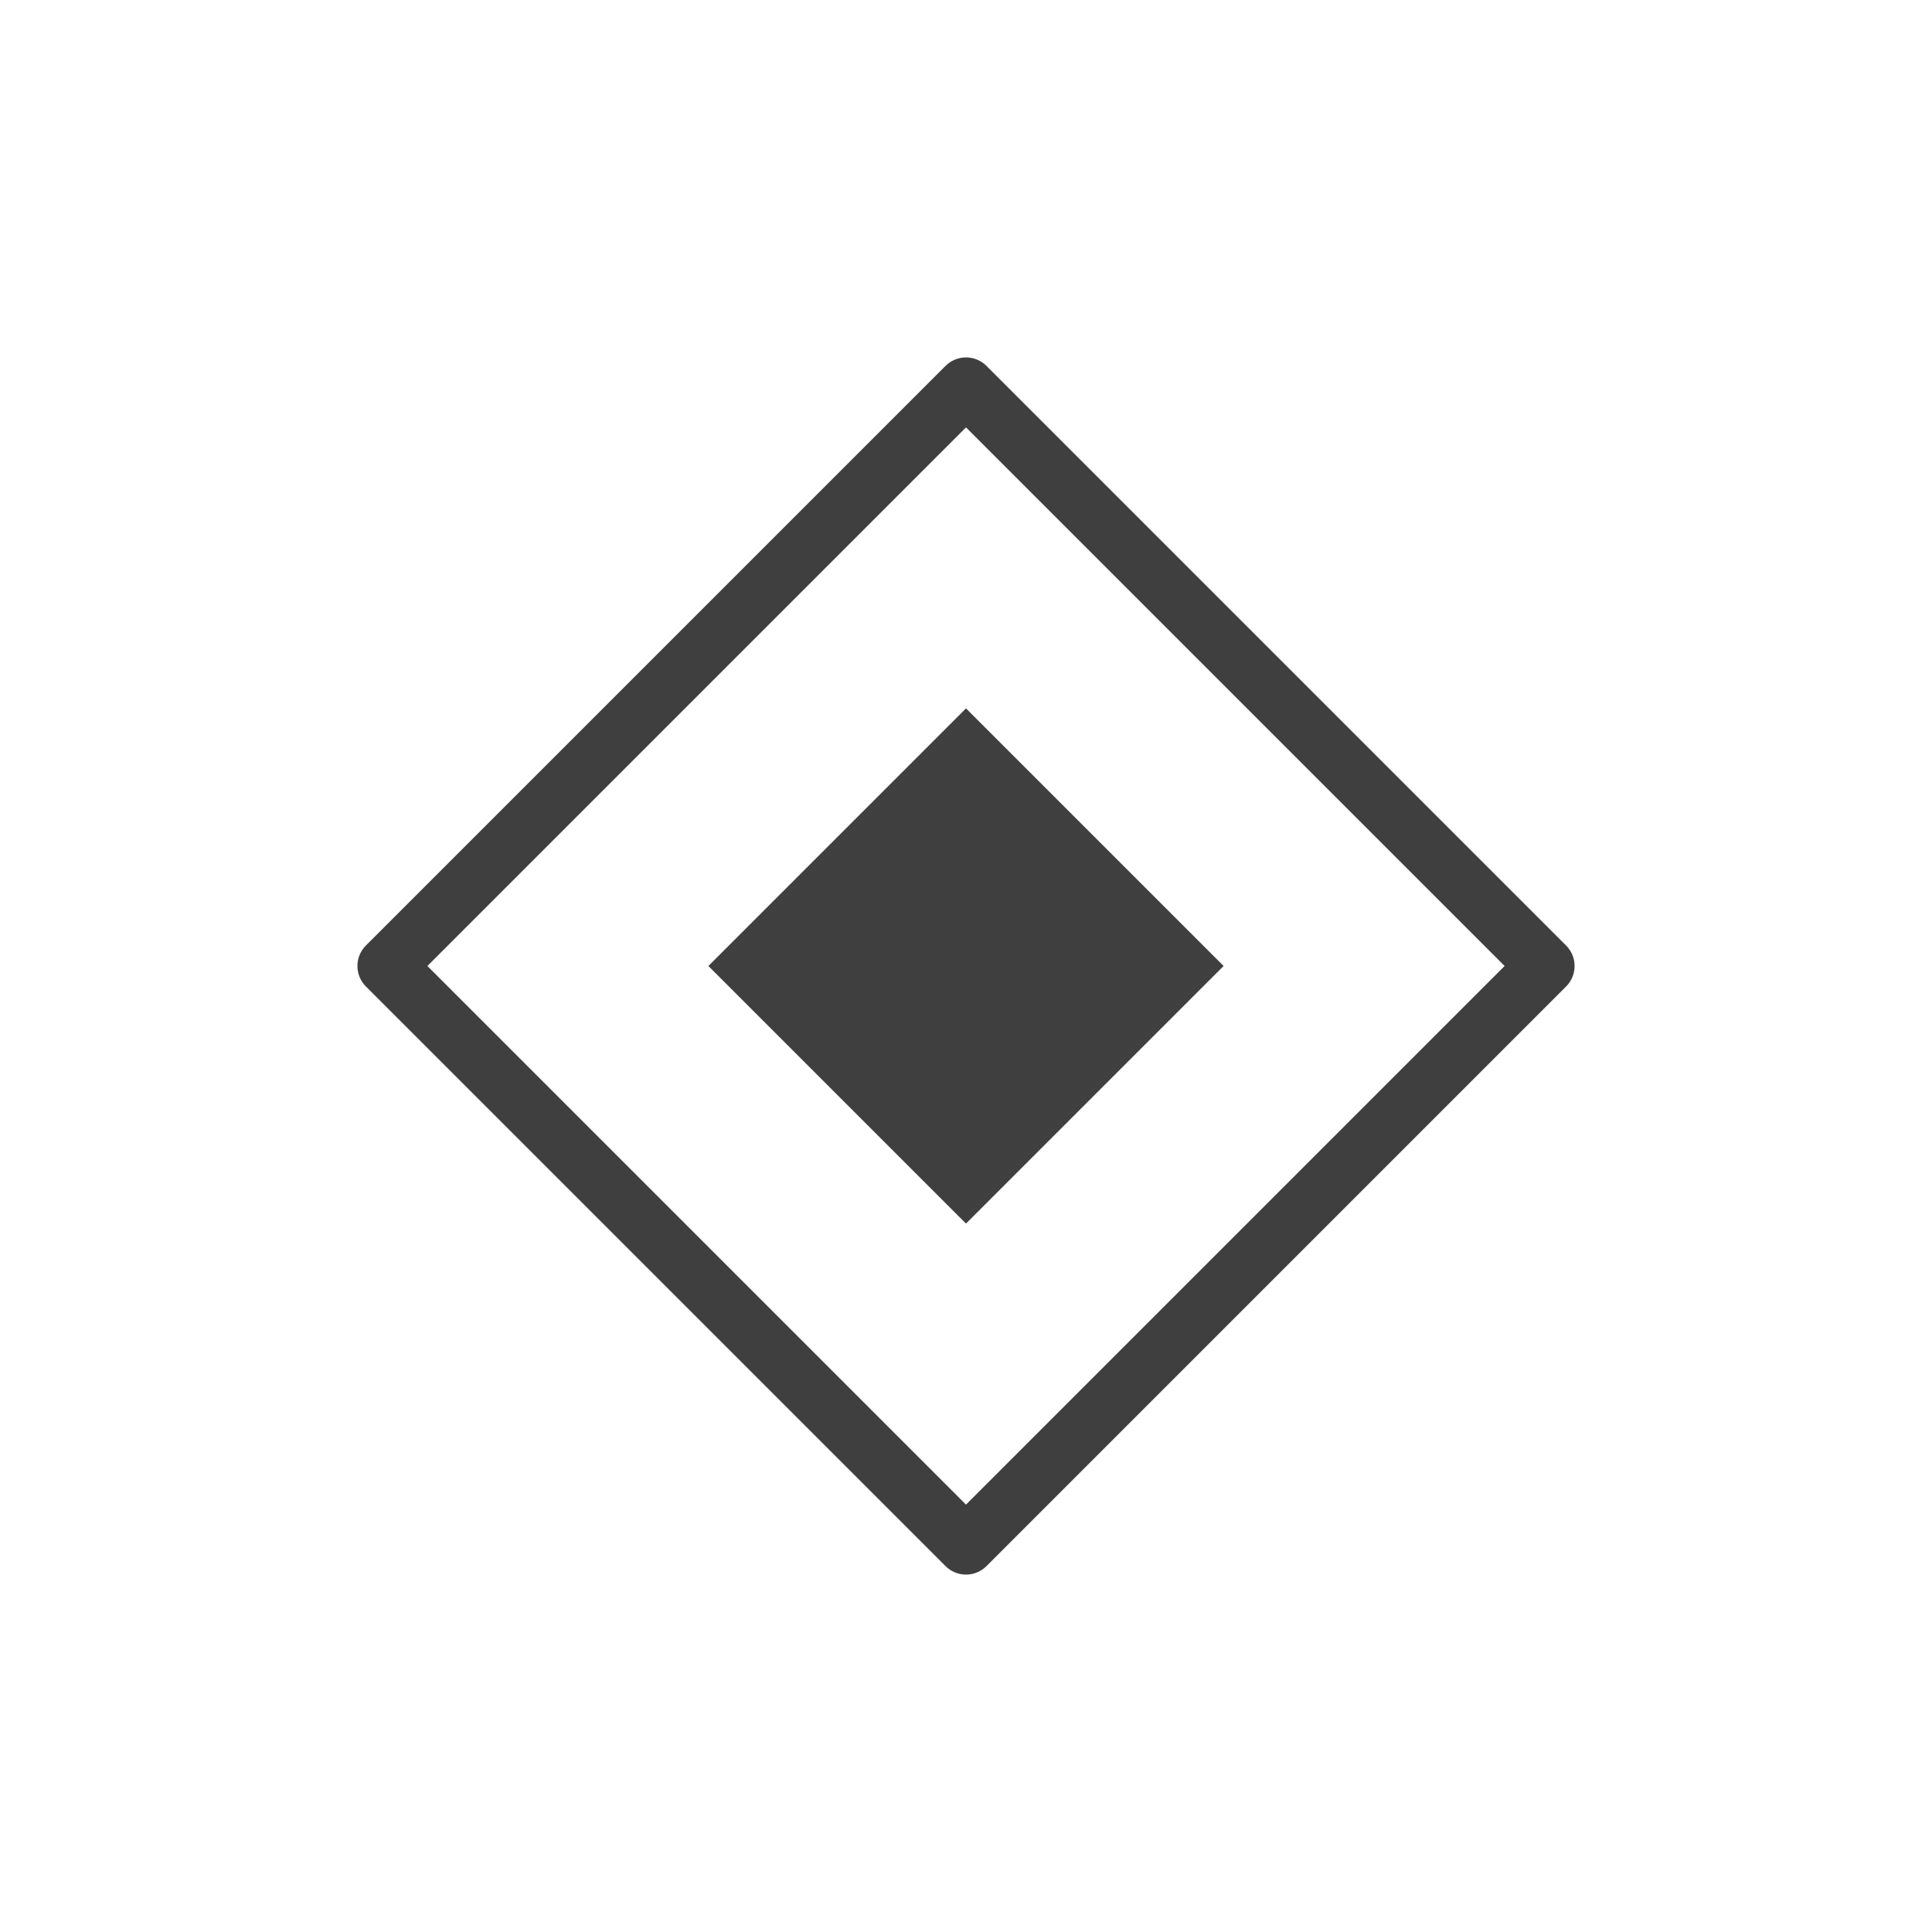
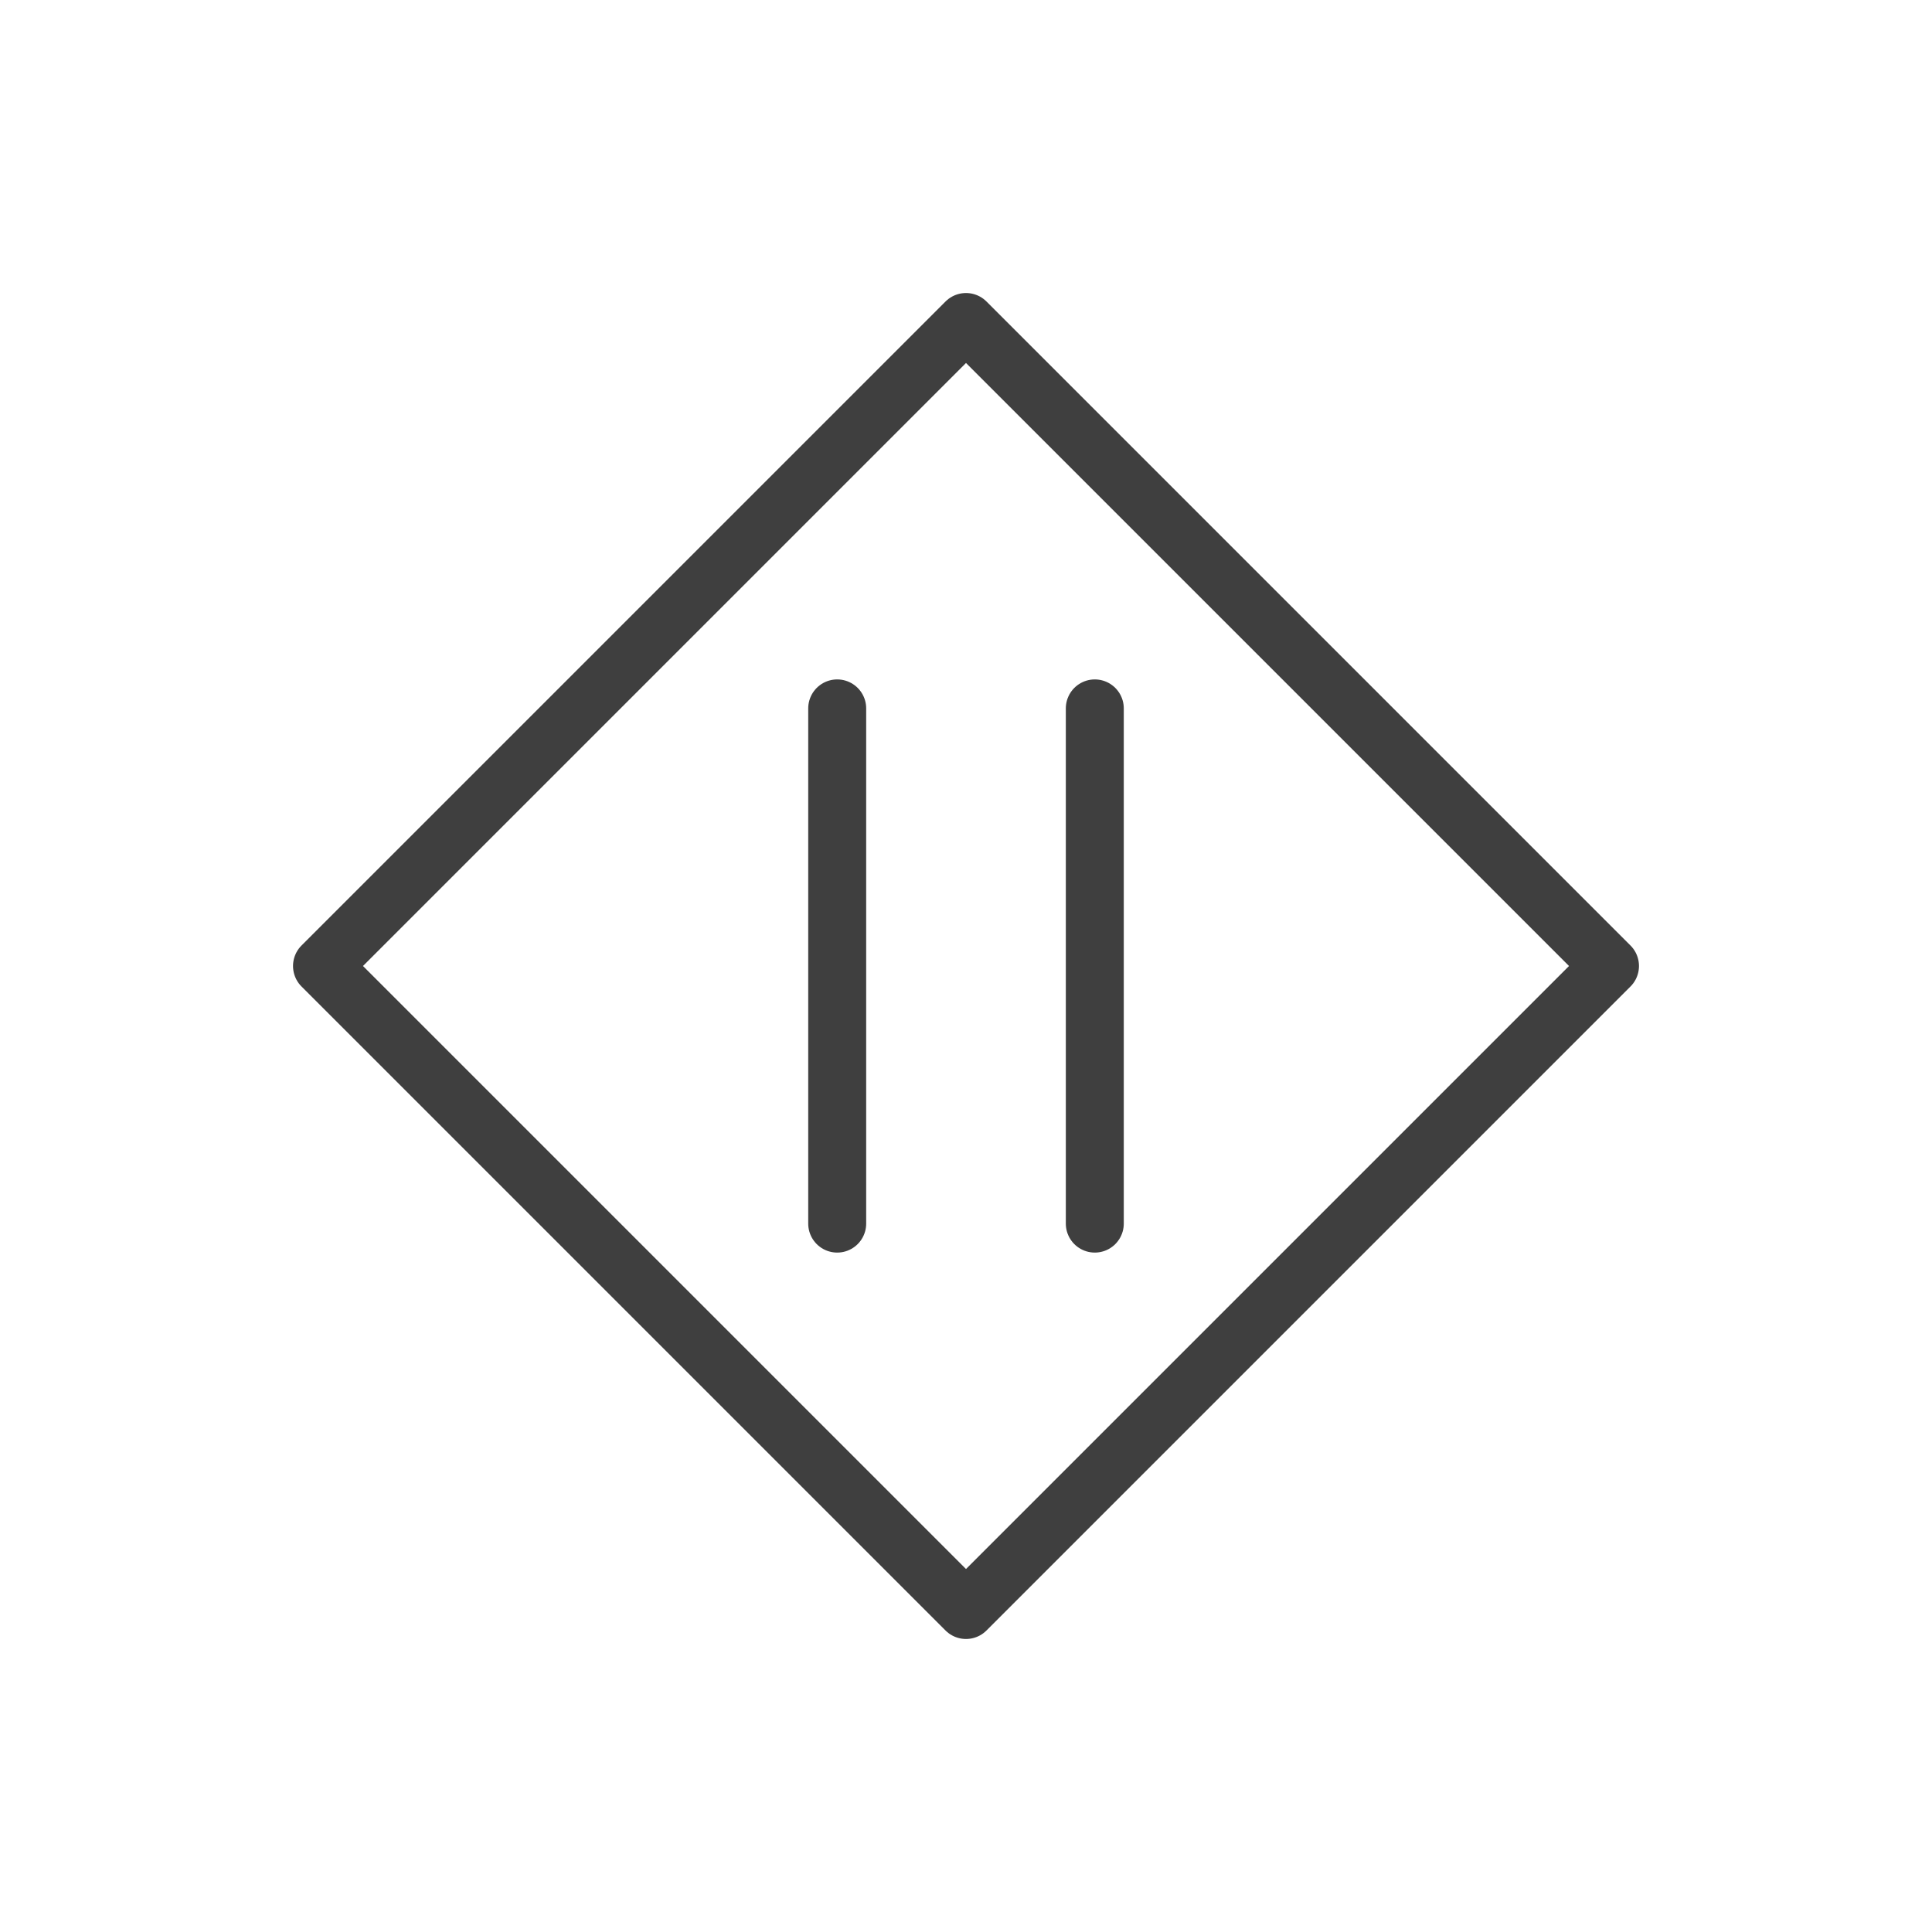
<svg xmlns="http://www.w3.org/2000/svg" viewBox="0 0 60 60" width="66">
  <style>
    g.sym { stroke:#3f3f3f; fill:none; stroke-linecap:round; stroke-linejoin:round }
-     g.sym .solid { fill:#3f3f3f; stroke:none }
-     @media (prefers-color-scheme: dark) {
-       g.sym { stroke:#c9c9c9 }
-       g.sym .solid { fill:#c9c9c9 }
-     }
+     @media (prefers-color-scheme: dark) { g.sym { stroke:#c9c9c9 } }
  </style>
  <g class="sym" stroke-width="1.8">
-     <path d="M 30 12 L 48 30 L 30 48 L 12 30 Z" />
-     <path class="solid" d="M 30 22 L 38 30 L 30 38 L 22 30 Z" />
+     <path d="M 30 10 L 50 30 L 30 50 L 10 30 Z" />
+     <line x1="26" y1="22" x2="26" y2="38" />
+     <line x1="34" y1="22" x2="34" y2="38" />
  </g>
</svg>
